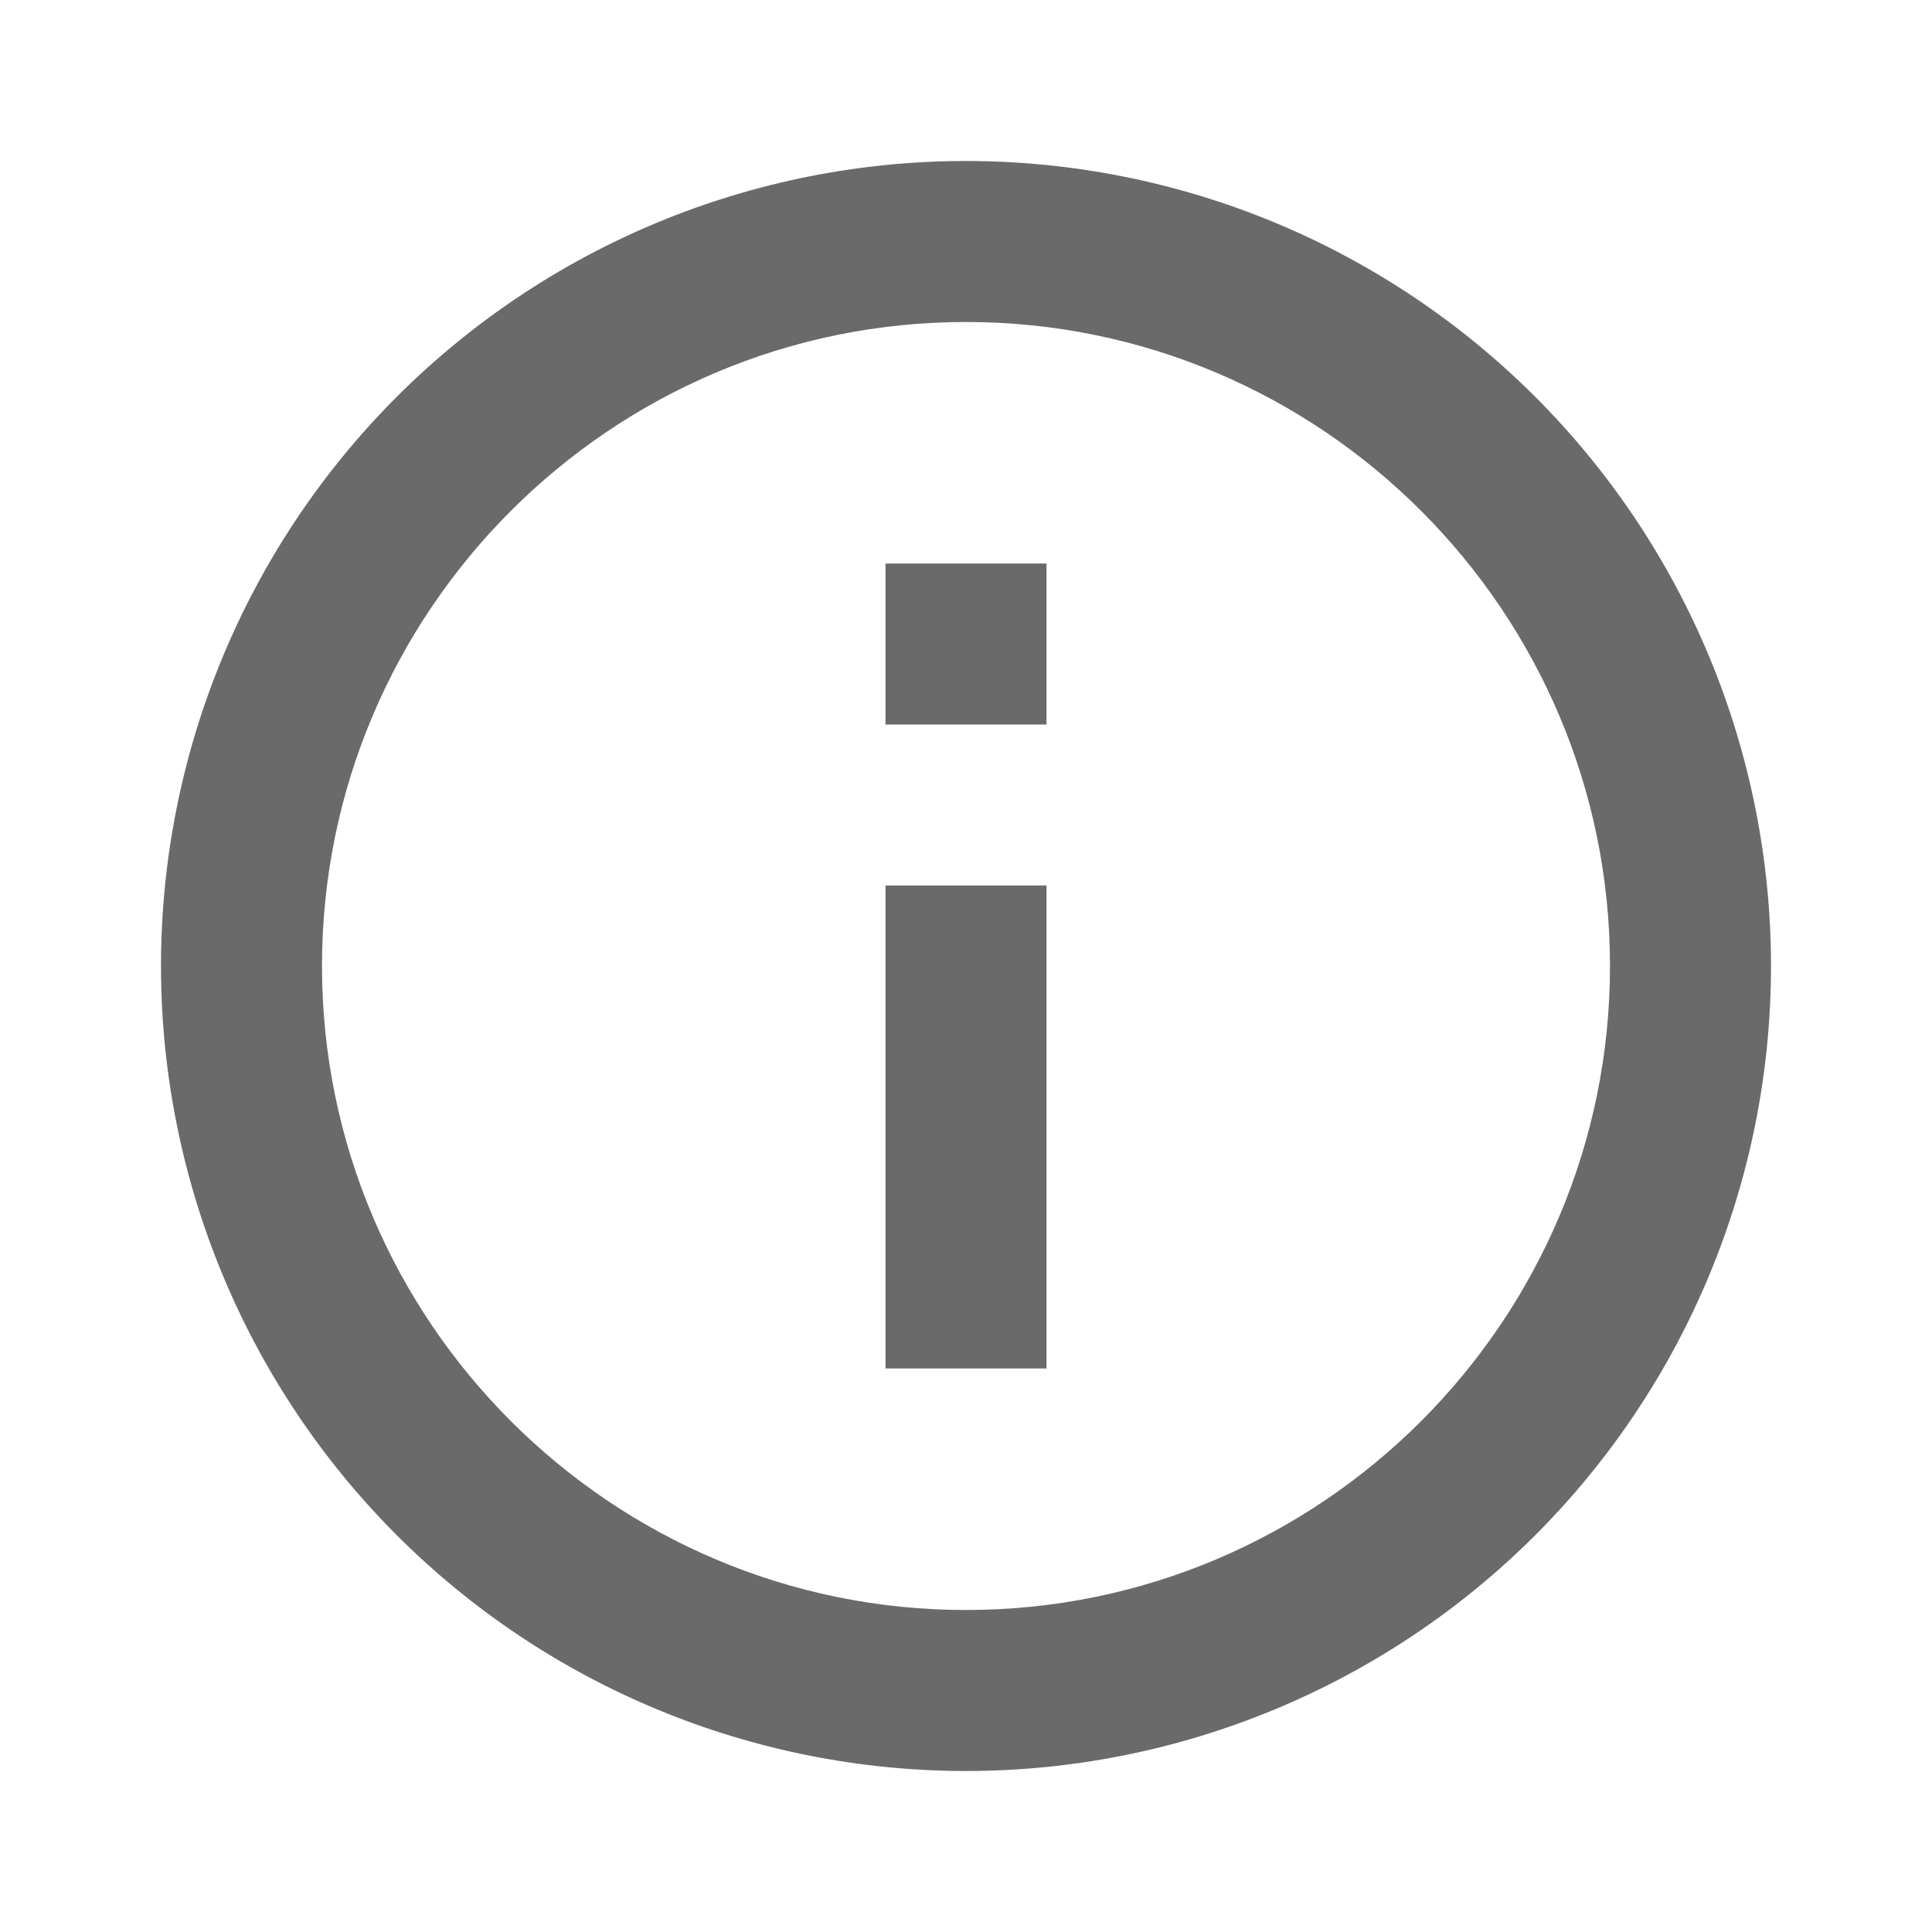
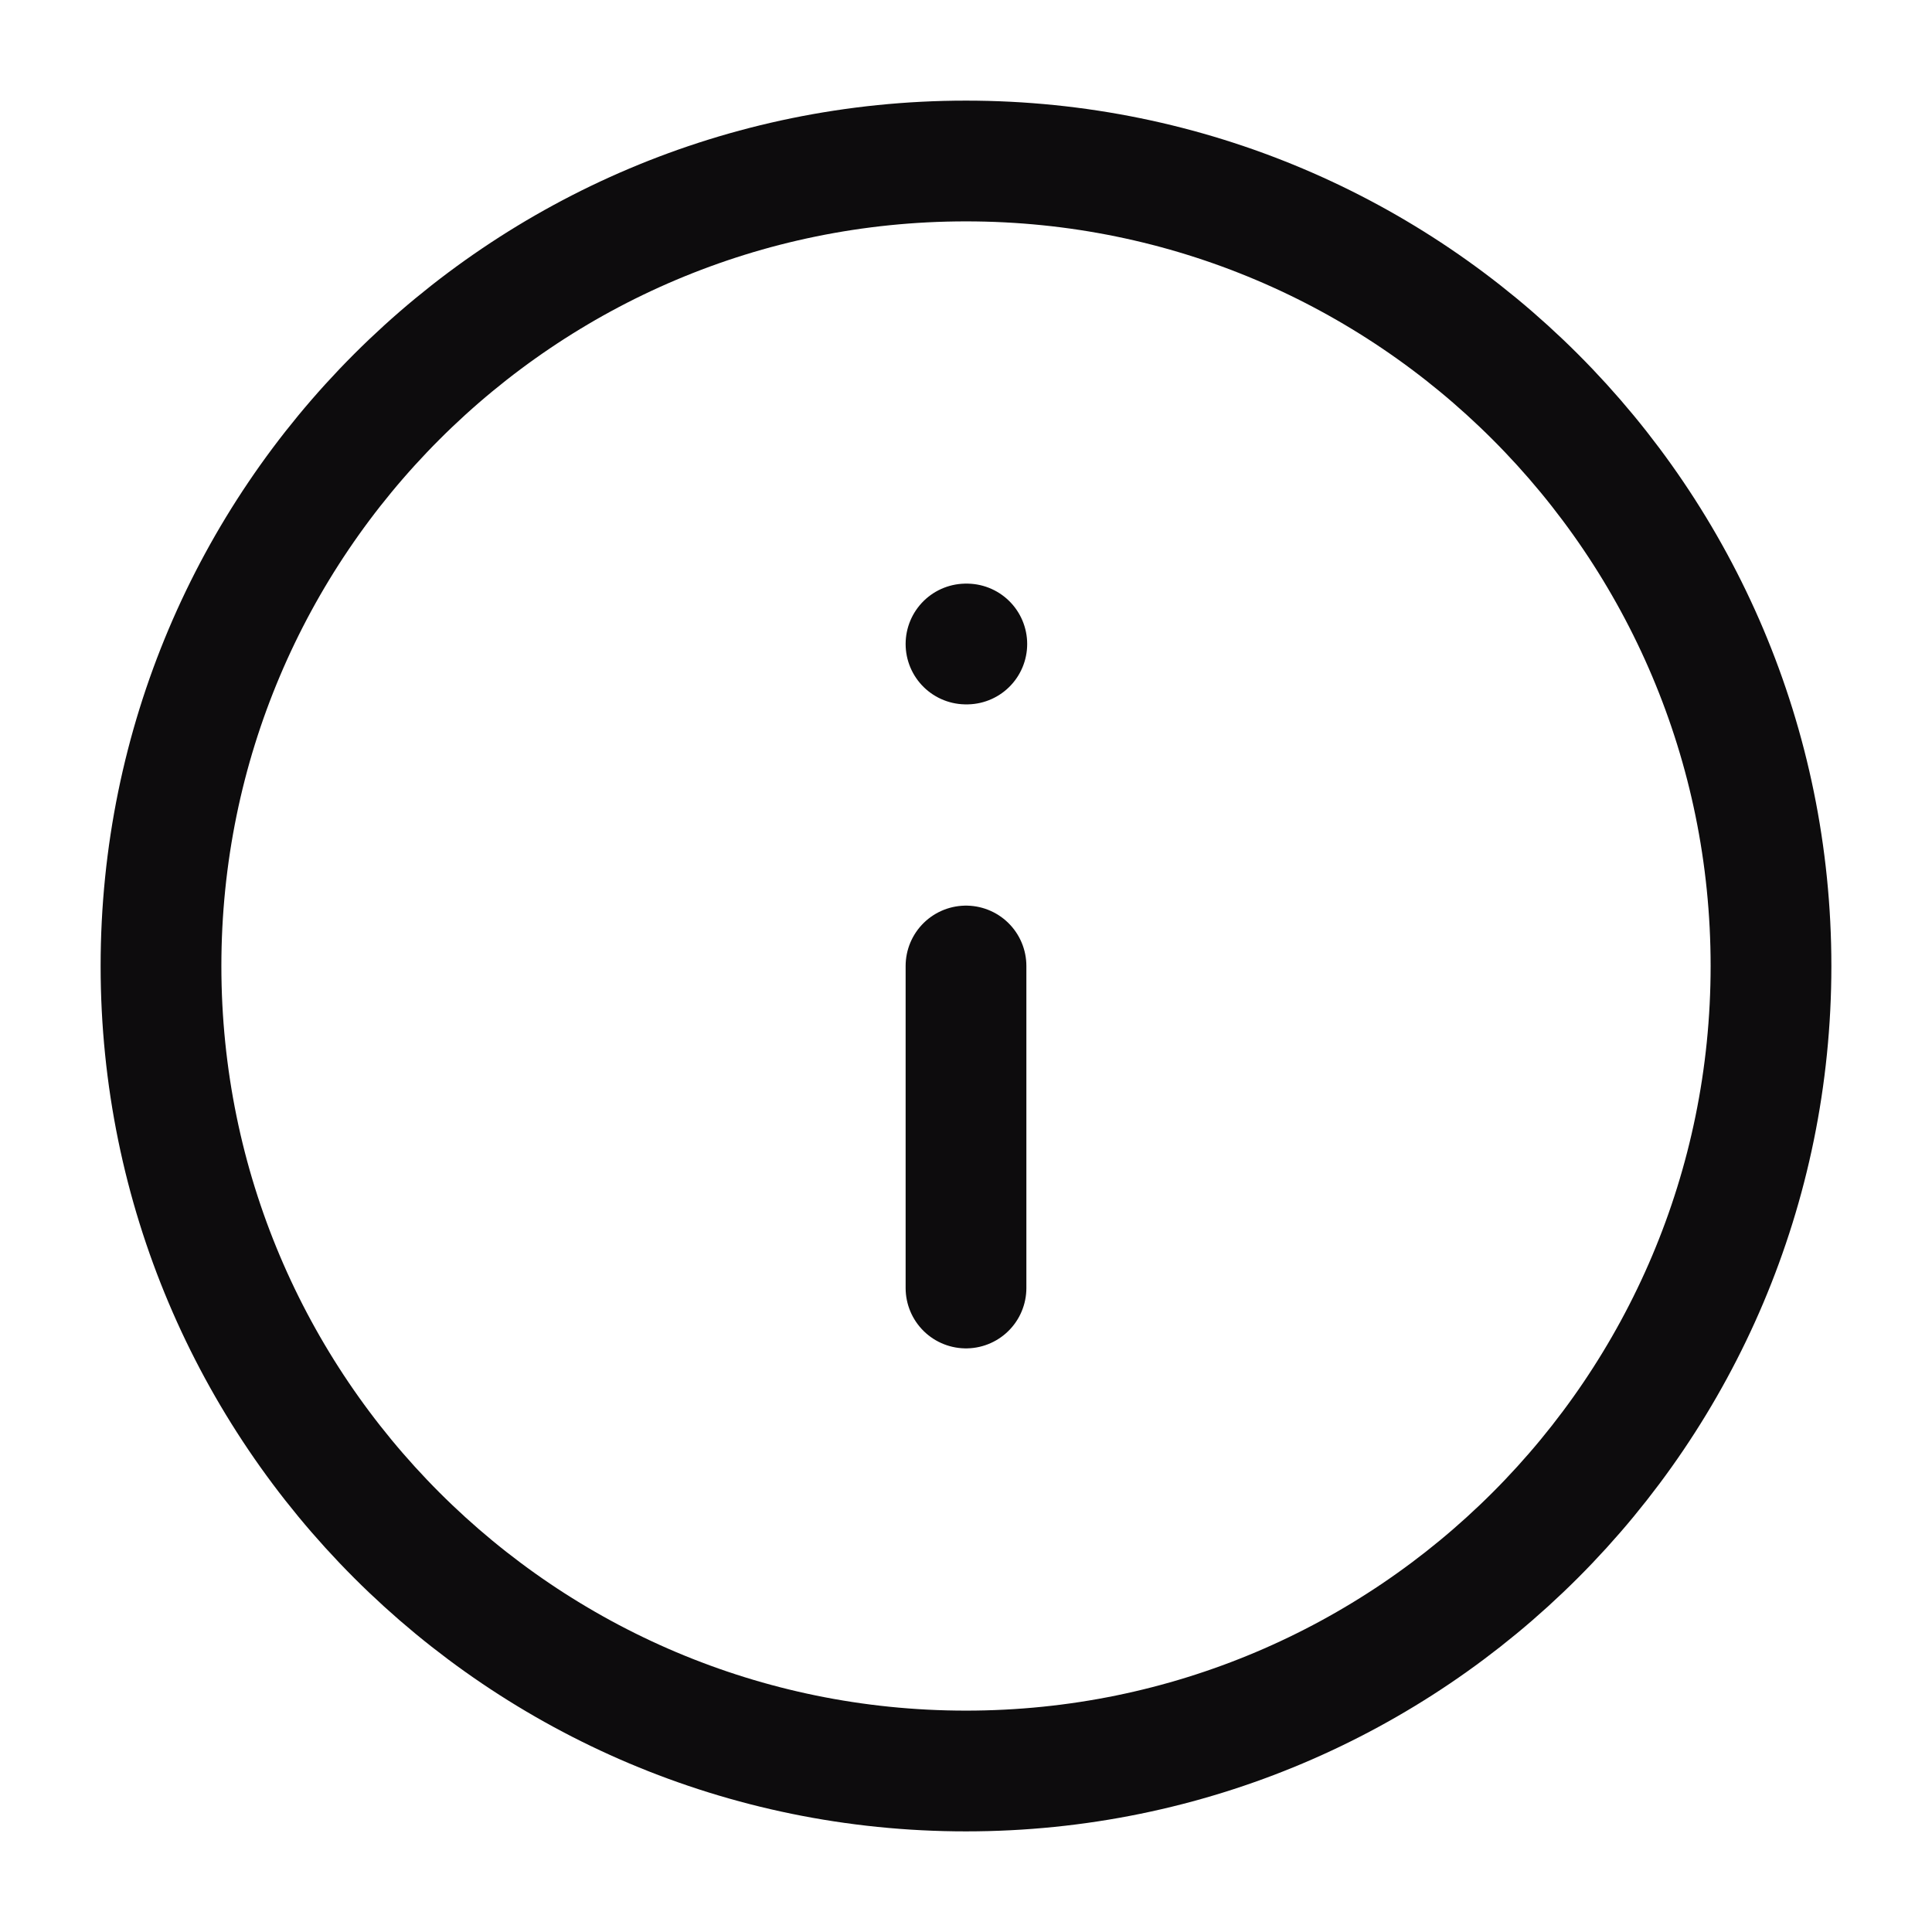
<svg xmlns="http://www.w3.org/2000/svg" width="24" height="24" viewBox="0 0 24 24" fill="none">
-   <path d="M11 9H13V7H11M12 20C7.59 20 4 16.41 4 12C4 7.59 7.59 4 12 4C16.41 4 20 7.59 20 12C20 16.41 16.41 20 12 20ZM12 2C10.687 2 9.386 2.259 8.173 2.761C6.96 3.264 5.858 4 4.929 4.929C3.054 6.804 2 9.348 2 12C2 14.652 3.054 17.196 4.929 19.071C5.858 20 6.96 20.736 8.173 21.239C9.386 21.741 10.687 22 12 22C14.652 22 17.196 20.946 19.071 19.071C20.946 17.196 22 14.652 22 12C22 10.687 21.741 9.386 21.239 8.173C20.736 6.96 20 5.858 19.071 4.929C18.142 4 17.04 3.264 15.827 2.761C14.614 2.259 13.313 2 12 2ZM11 17H13V11H11V17Z" fill="#6A6A6A" />
+   <path d="M12 16V12M12 8H12.01M22 12C22 17.523 17.523 22 12 22C6.477 22 2 17.523 2 12C2 6.477 6.477 2 12 2C17.523 2 22 6.477 22 12Z" stroke="#0D0C0D" stroke-width="1.5" stroke-linecap="round" stroke-linejoin="round" />
</svg>
